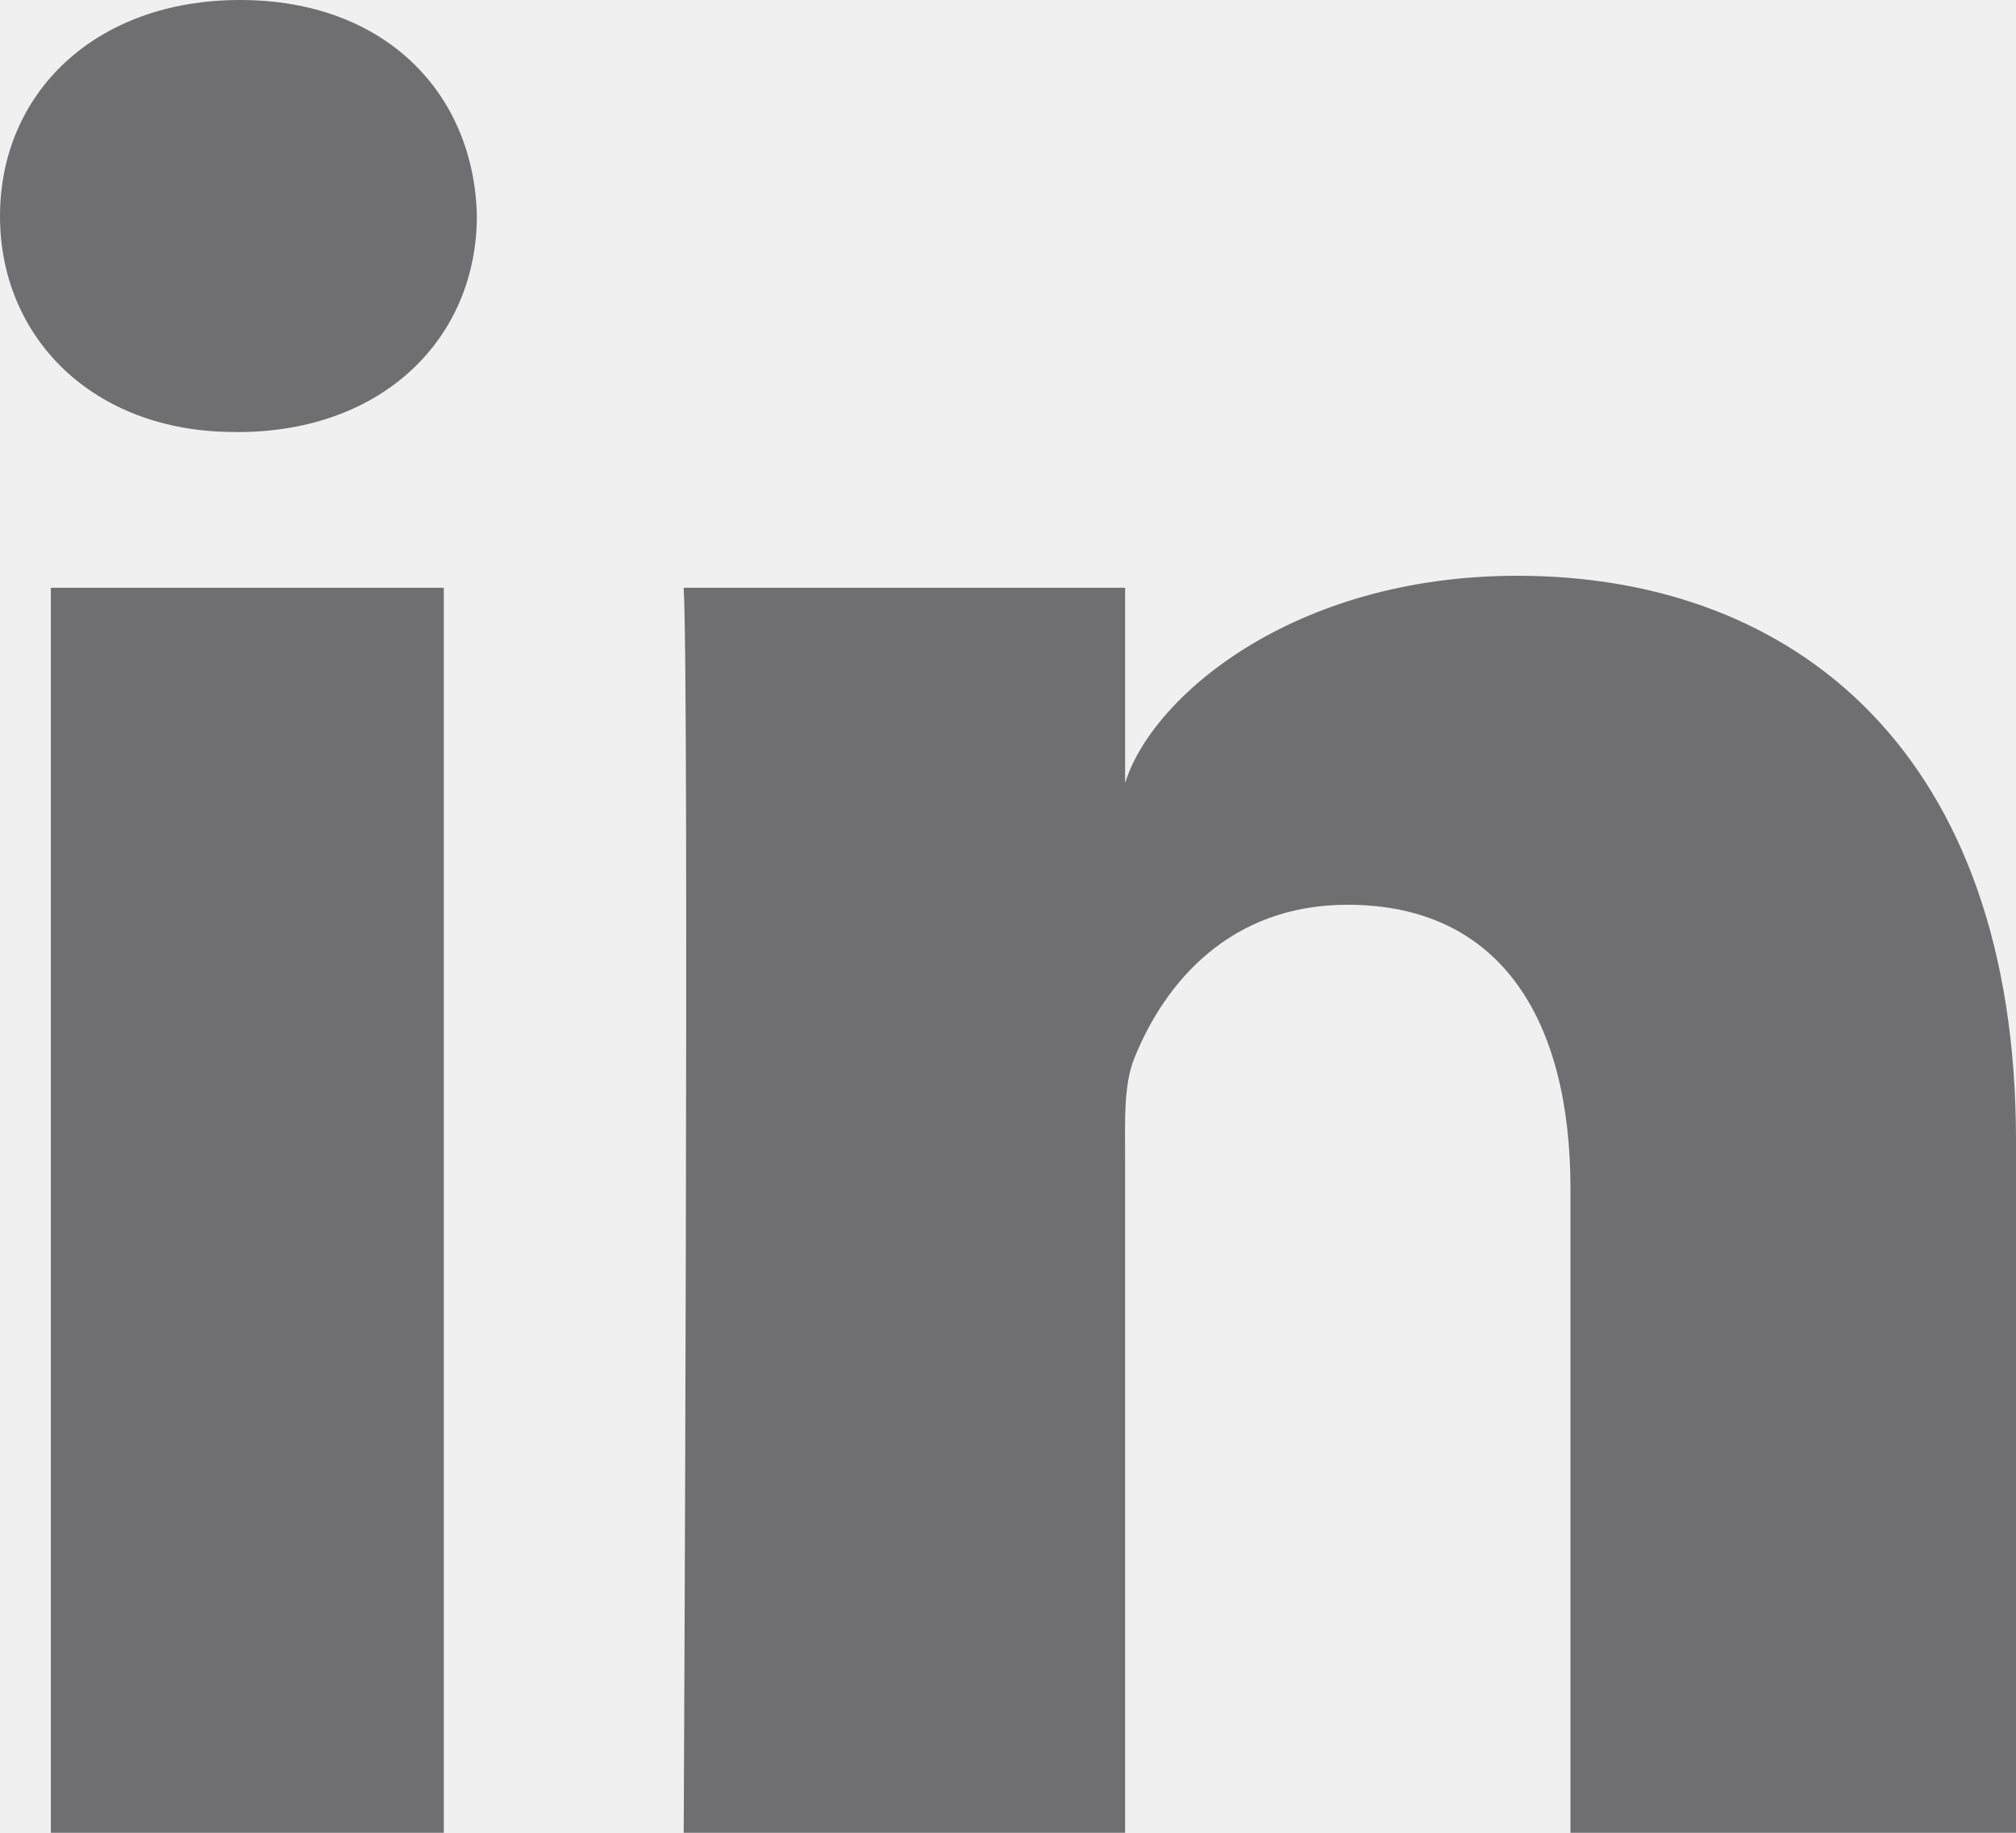
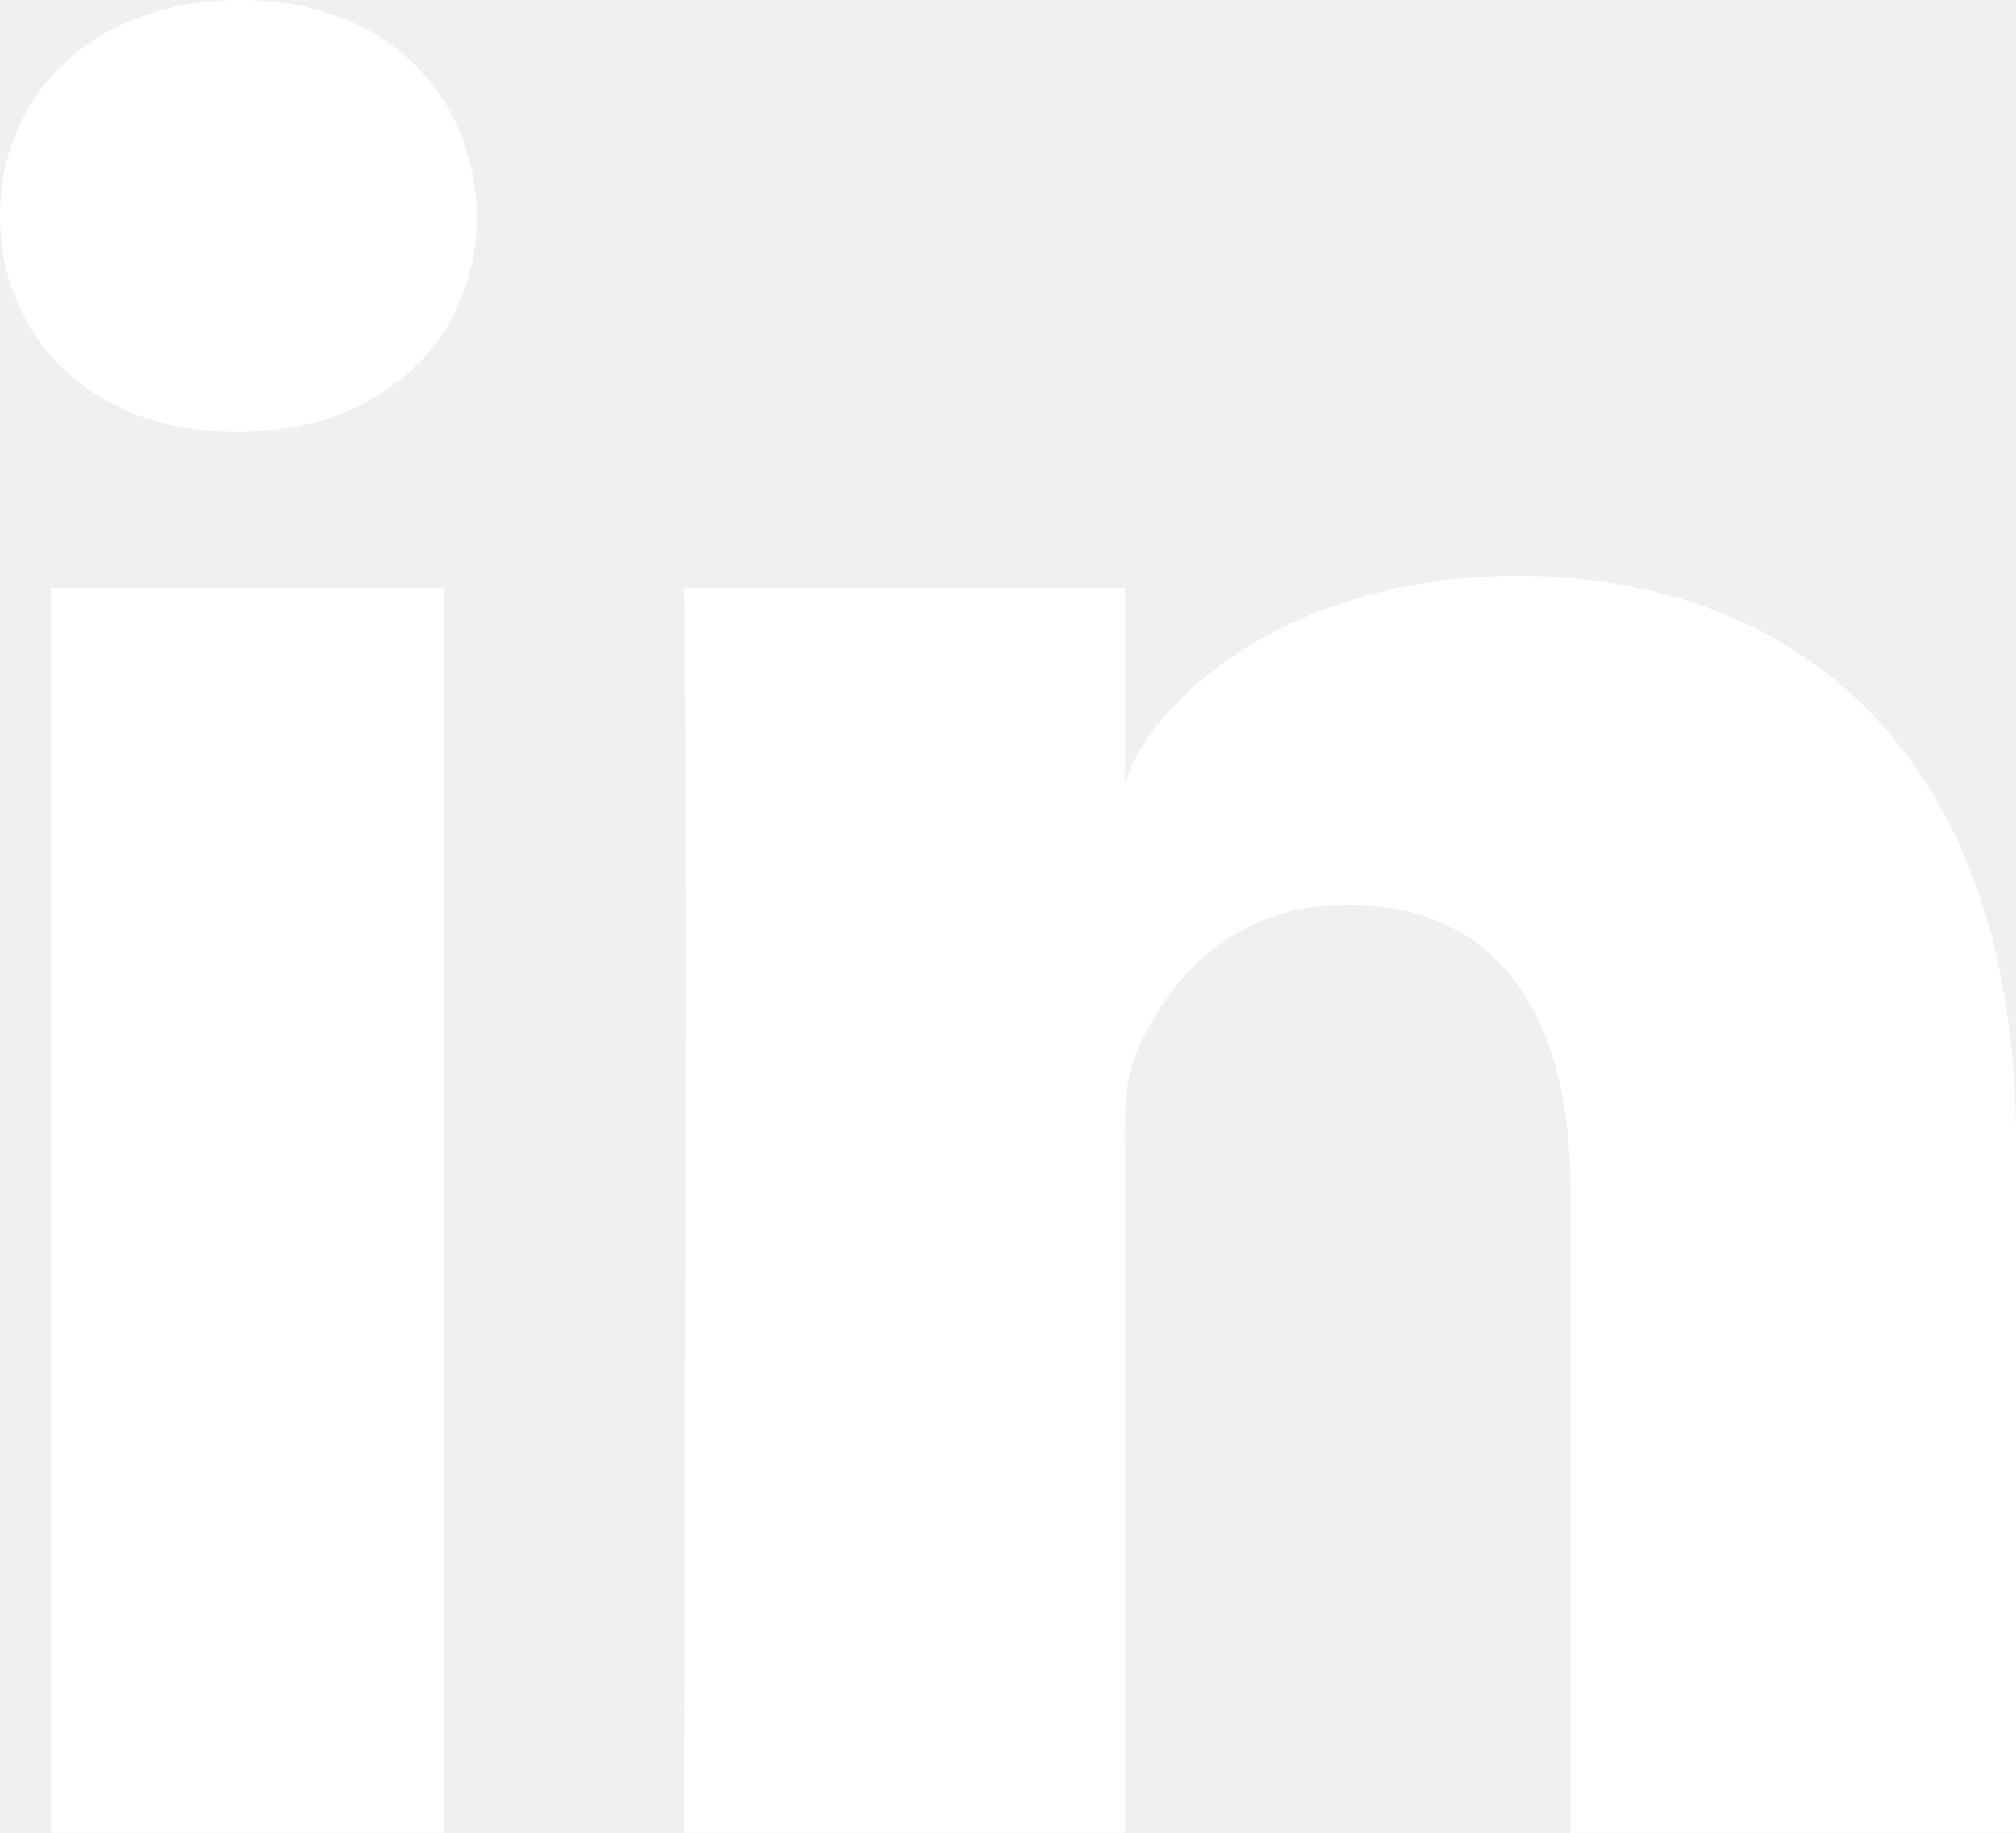
- <svg xmlns="http://www.w3.org/2000/svg" width="22" height="20" viewBox="0 0 22 20">
-   <path d="M22 20h-4.862v-7.03c0-1.841-.76-3.097-2.433-3.097-1.28 0-1.991.847-2.322 1.664-.124.294-.105.702-.105 1.11V20H7.461s.062-12.454 0-13.586h4.817v2.132c.285-.933 1.824-2.263 4.28-2.263 3.048 0 5.442 1.954 5.442 6.162V20zM2.59 4.714h-.031C1.006 4.714 0 3.675 0 2.36 0 1.017 1.036 0 2.62 0 4.2 0 5.173 1.014 5.204 2.355c0 1.317-1.004 2.36-2.615 2.36zm-2.035 1.7h4.288V20H.555V6.414z" fill="#6F6F71" fill-rule="evenodd" />
+ <svg xmlns="http://www.w3.org/2000/svg" xmlns:xlink="http://www.w3.org/1999/xlink" width="22" height="20" viewBox="0 0 22 20">
+   <g id="Canvas" transform="translate(-10585 2512)">
+     <g id="LinkedIn">
+       <g id="Page 1">
+         <use xlink:href="#path0_fill" transform="translate(10585 -2512)" fill="#FFF" id="LinkedIn" />
+       </g>
+     </g>
+   </g>
+   <defs>
+     <path id="path0_fill" fill-rule="evenodd" d="M22 20h-4.862v-7.03c0-1.841-.76-3.097-2.433-3.097-1.28 0-1.991.847-2.322 1.664-.124.294-.105.702-.105 1.11V20H7.461s.062-12.454 0-13.586h4.817v2.132c.285-.932 1.824-2.263 4.28-2.263 3.048 0 5.442 1.954 5.442 6.162V20zM2.59 4.714h-.031C1.006 4.714 0 3.675 0 2.36 0 1.017 1.036 0 2.62 0 4.2 0 5.173 1.014 5.204 2.355c0 1.317-1.004 2.36-2.615 2.36zm-2.035 1.7h4.288V20H.555V6.414z" />
+   </defs>
</svg>
